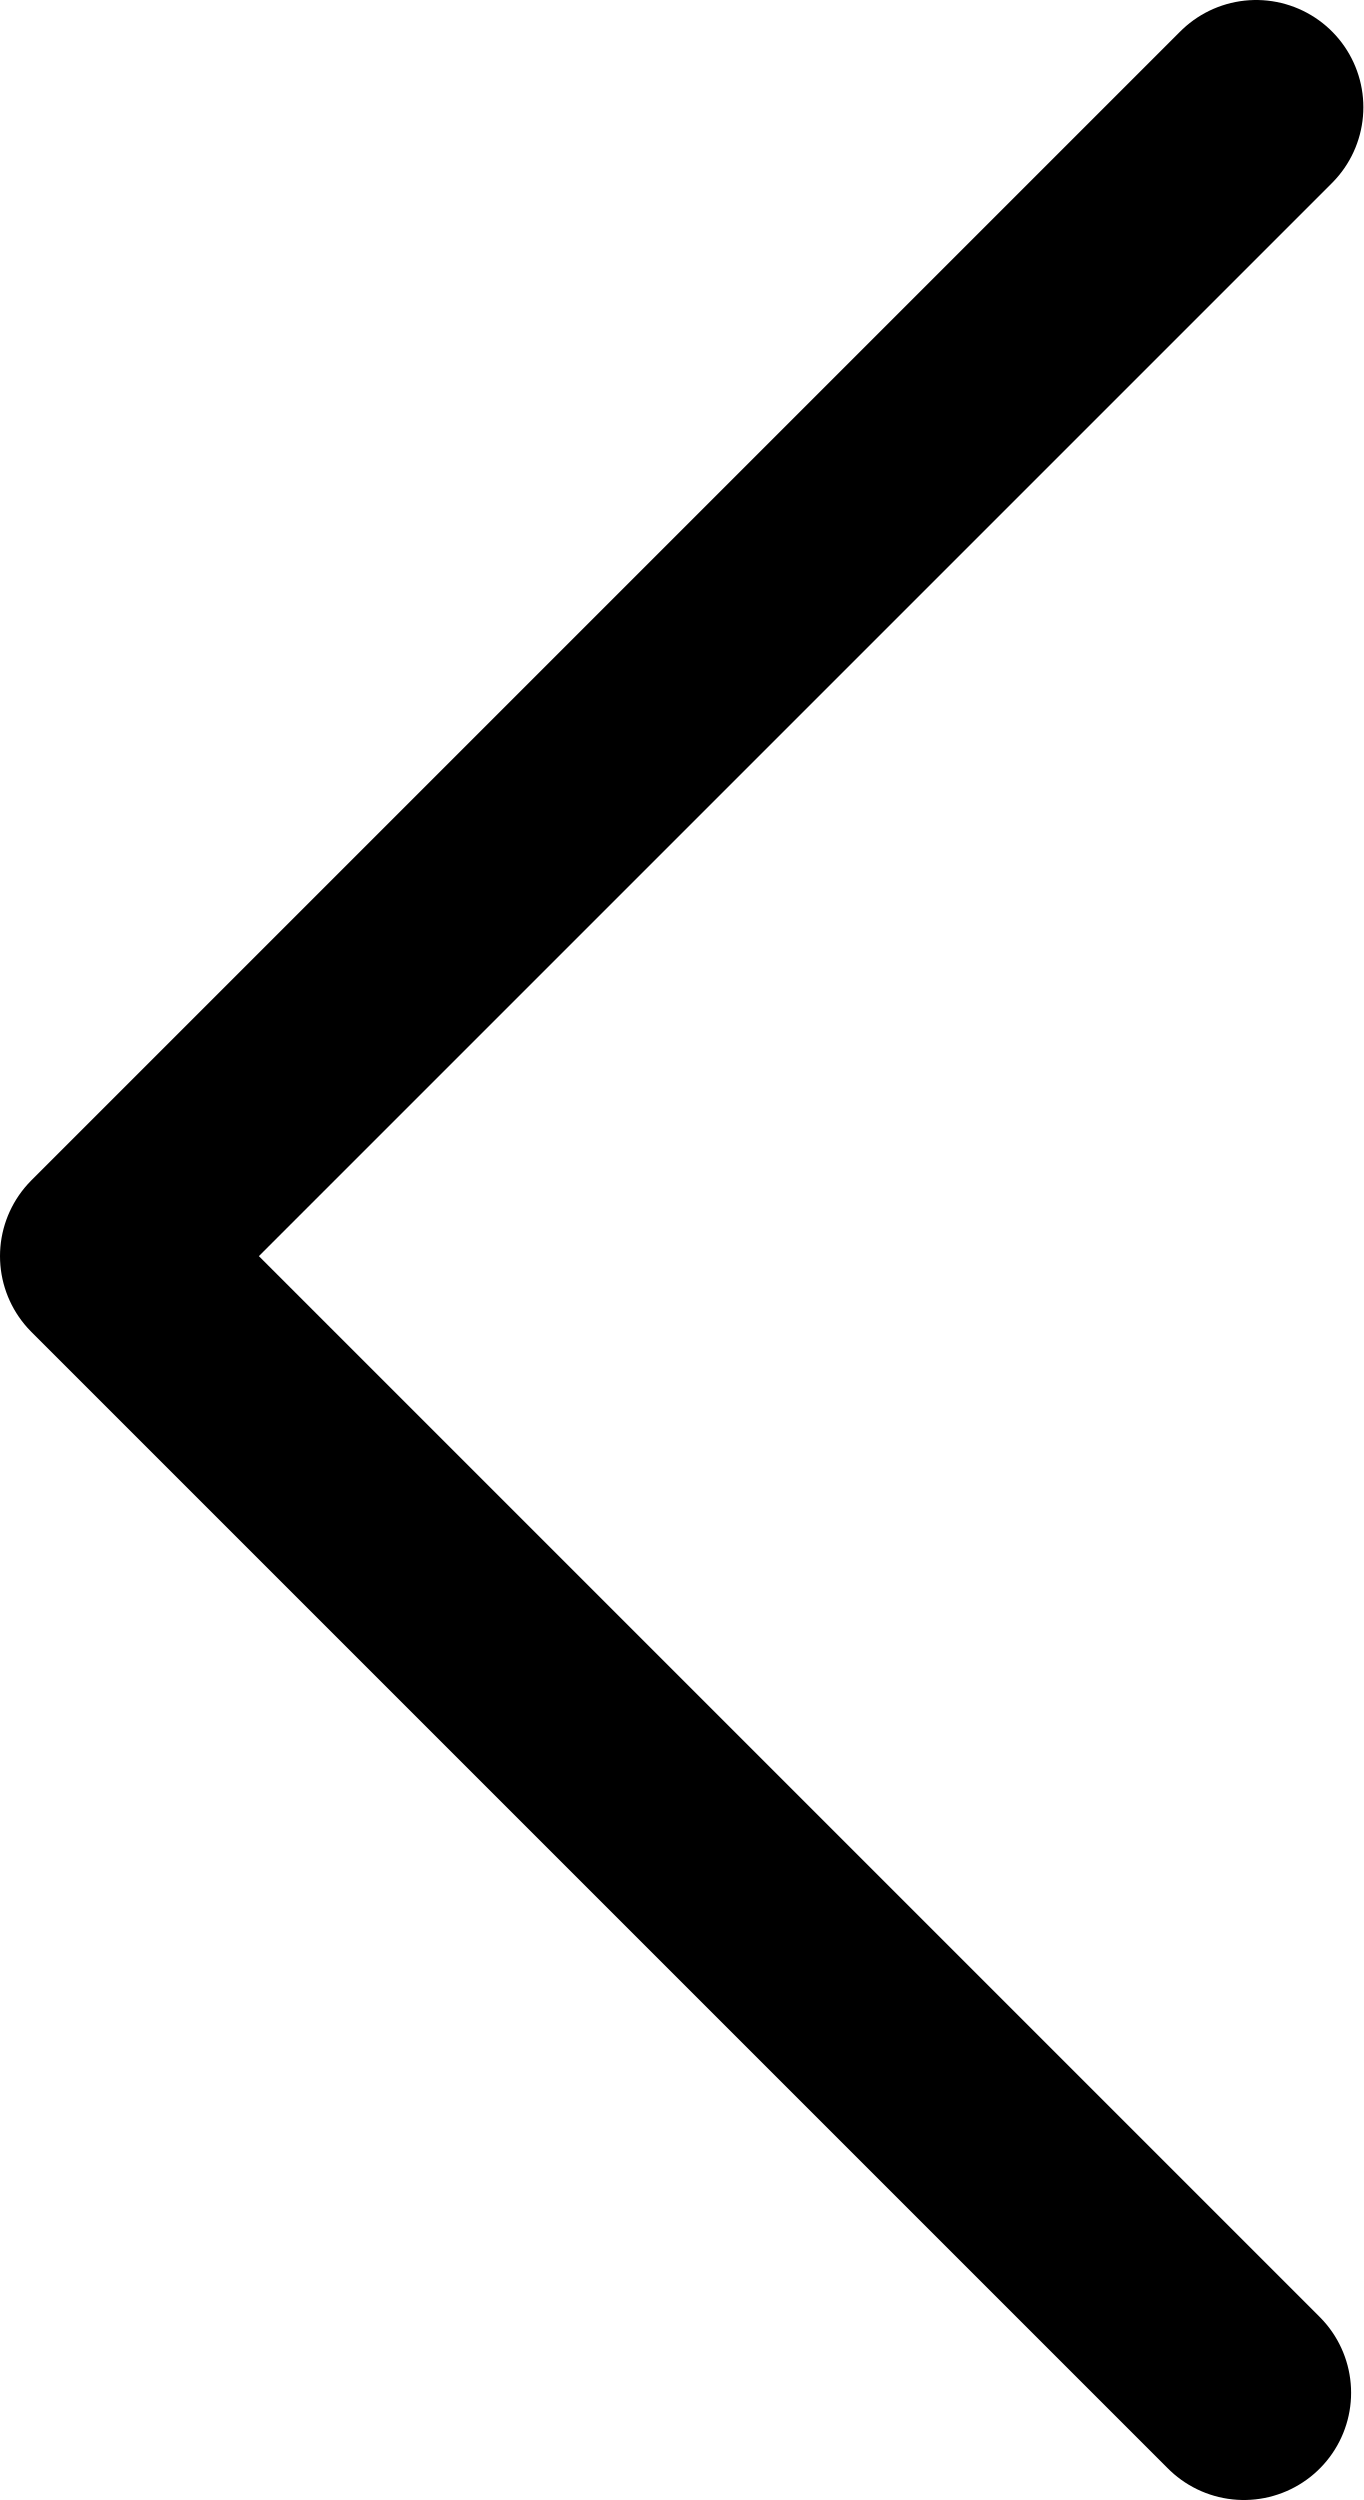
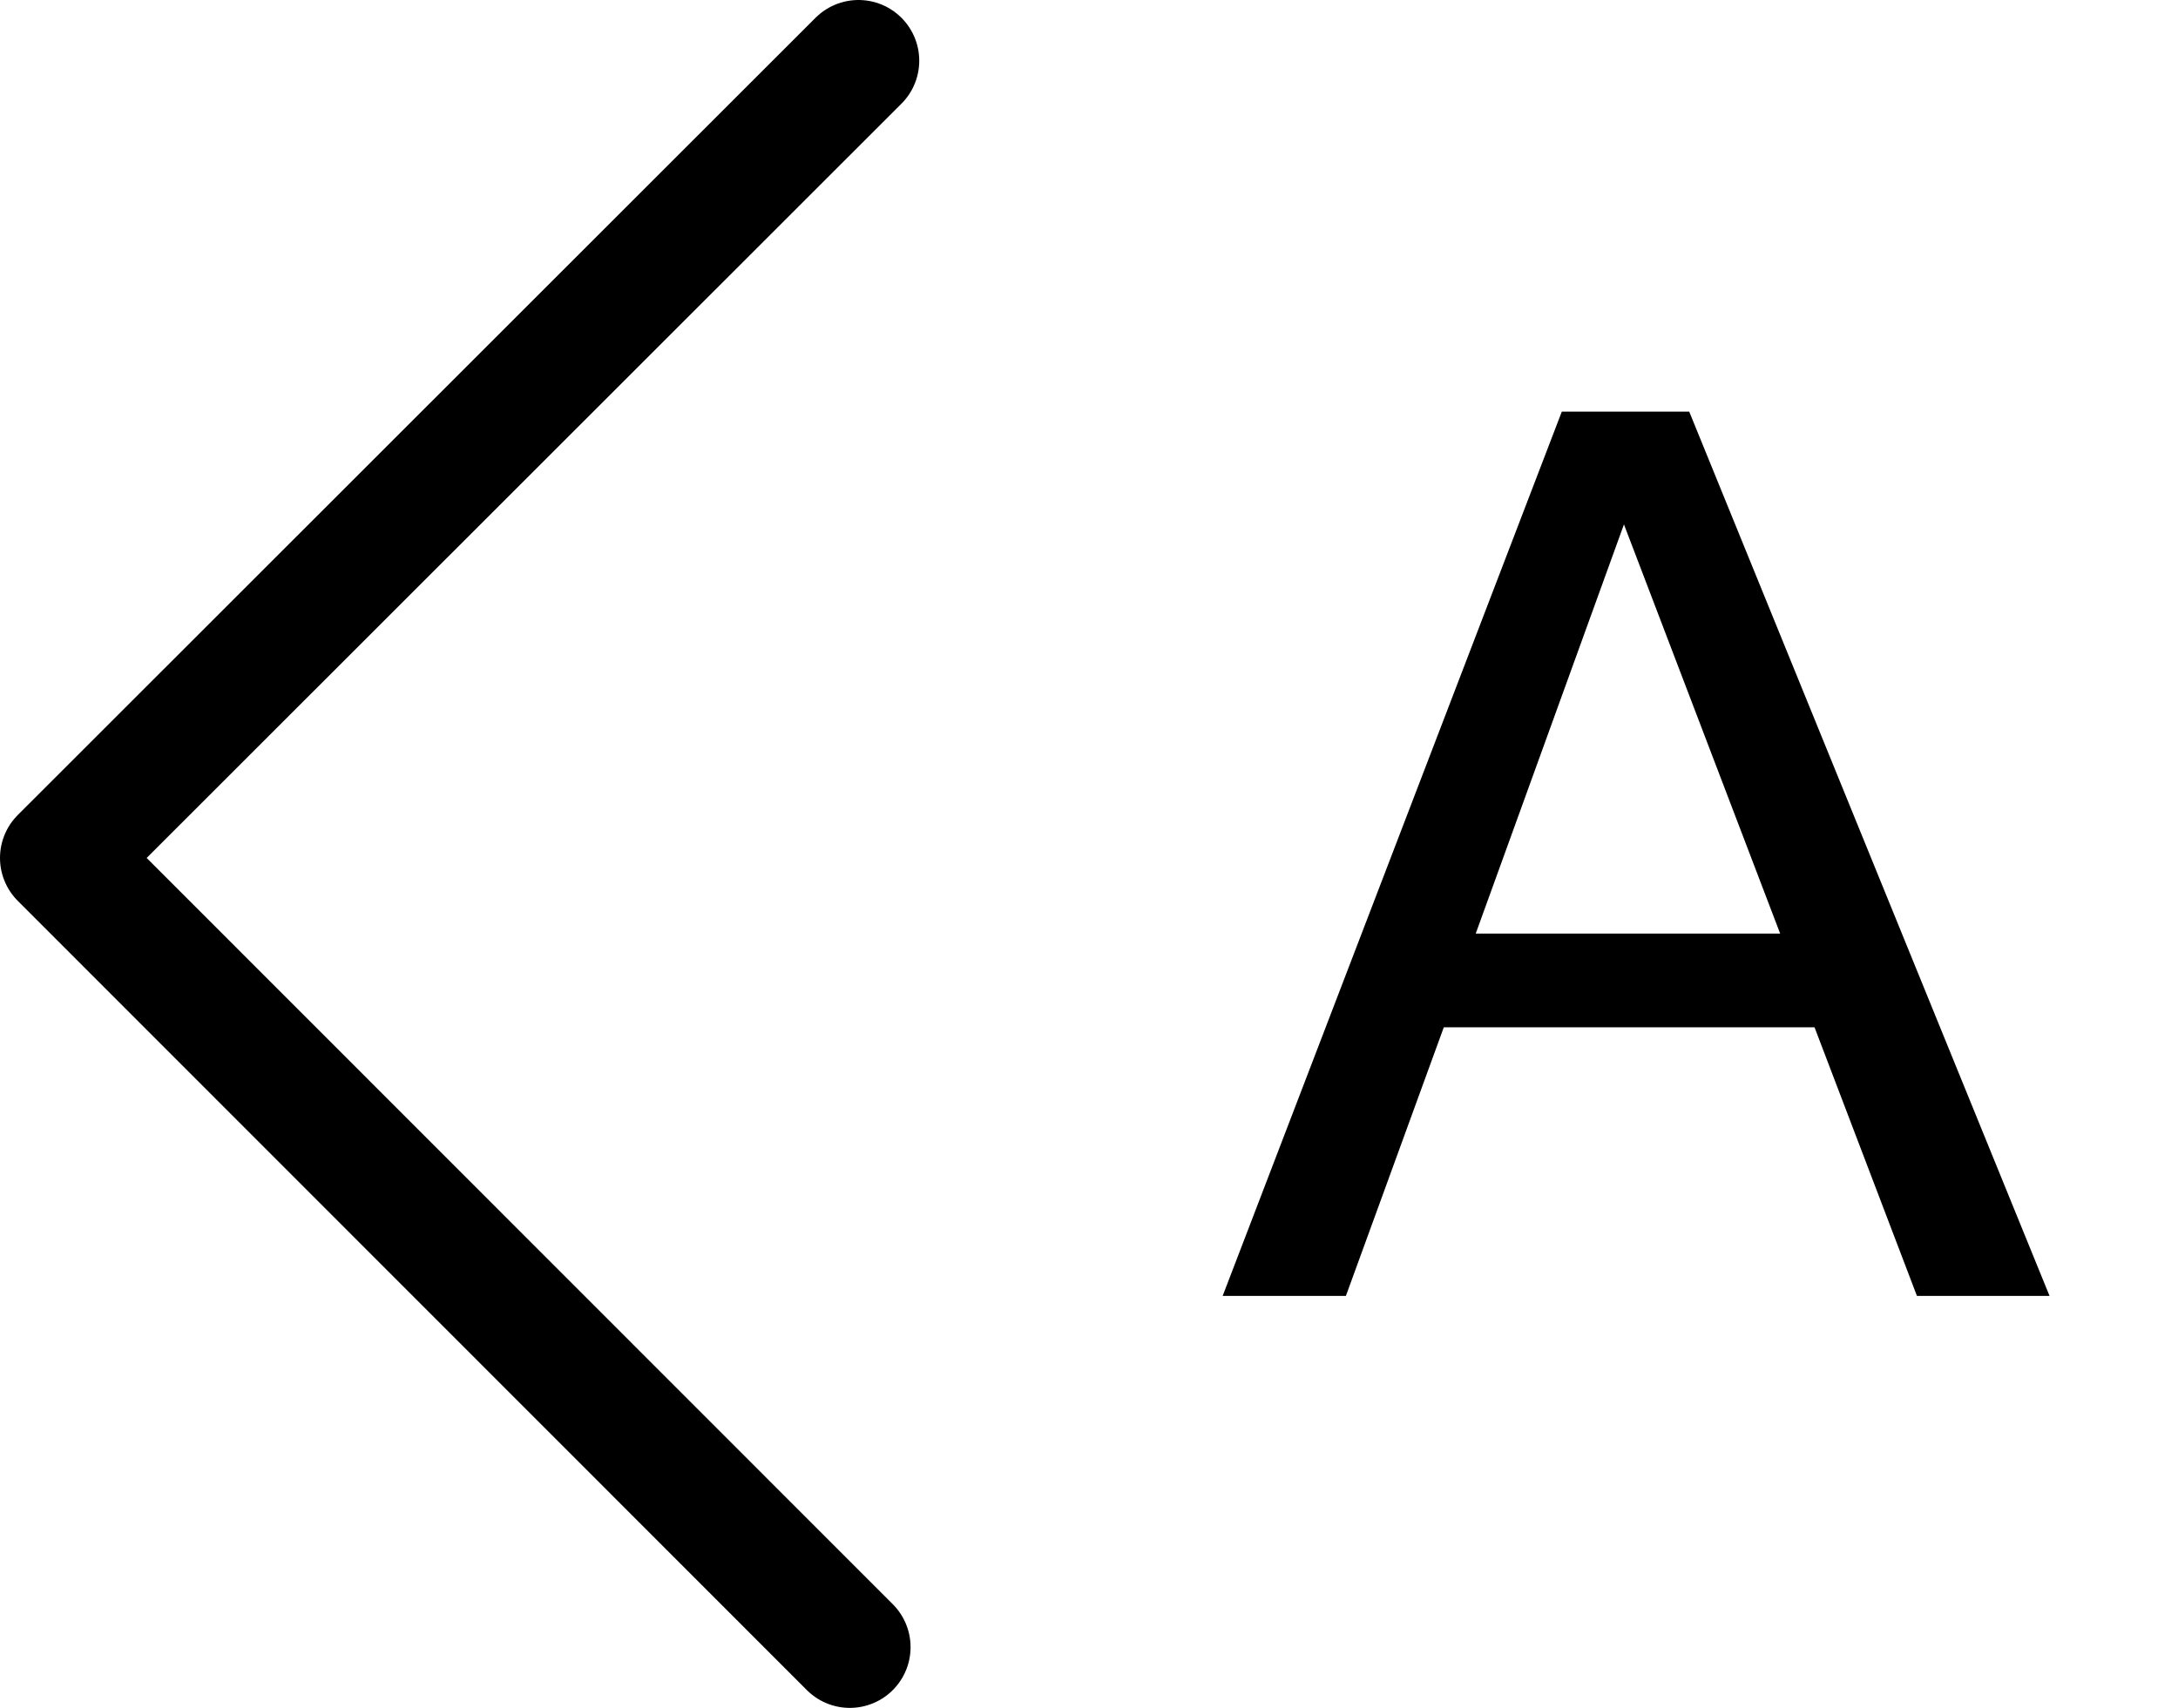
- <svg xmlns="http://www.w3.org/2000/svg" version="1.1" id="Layer_1" x="0px" y="0px" viewBox="0 0 178 326.4" enable-background="new 0 0 178 326.4" xml:space="preserve">
-   <polyline fill="none" stroke="#000000" stroke-width="28" stroke-linecap="round" stroke-linejoin="round" stroke-miterlimit="10" points="  162.4,312.4 14,164 164,14 " />
+ <svg xmlns="http://www.w3.org/2000/svg" version="1.1" id="Layer_1" x="0px" y="0px" viewBox="17.6 6.9 627.4 492.1" enable-background="new 17.6 6.9 627.4 492.1" xml:space="preserve">
+   <g>
+     <polyline fill="none" stroke="#000000" stroke-width="35" stroke-linecap="round" stroke-linejoin="round" stroke-miterlimit="10" points="   262.4,481.5 35.1,254.1 264.9,24.4  " />
+     <g>
+       <path d="M608,380.3h-38.2l-29.5-77.4H433.5l-28.2,77.4h-35.5l97.7-254.8h36.7L608,380.3z M530.4,275.9l-45-117.9l-42.7,117.9    H530.4z" />
+     </g>
+   </g>
</svg>
